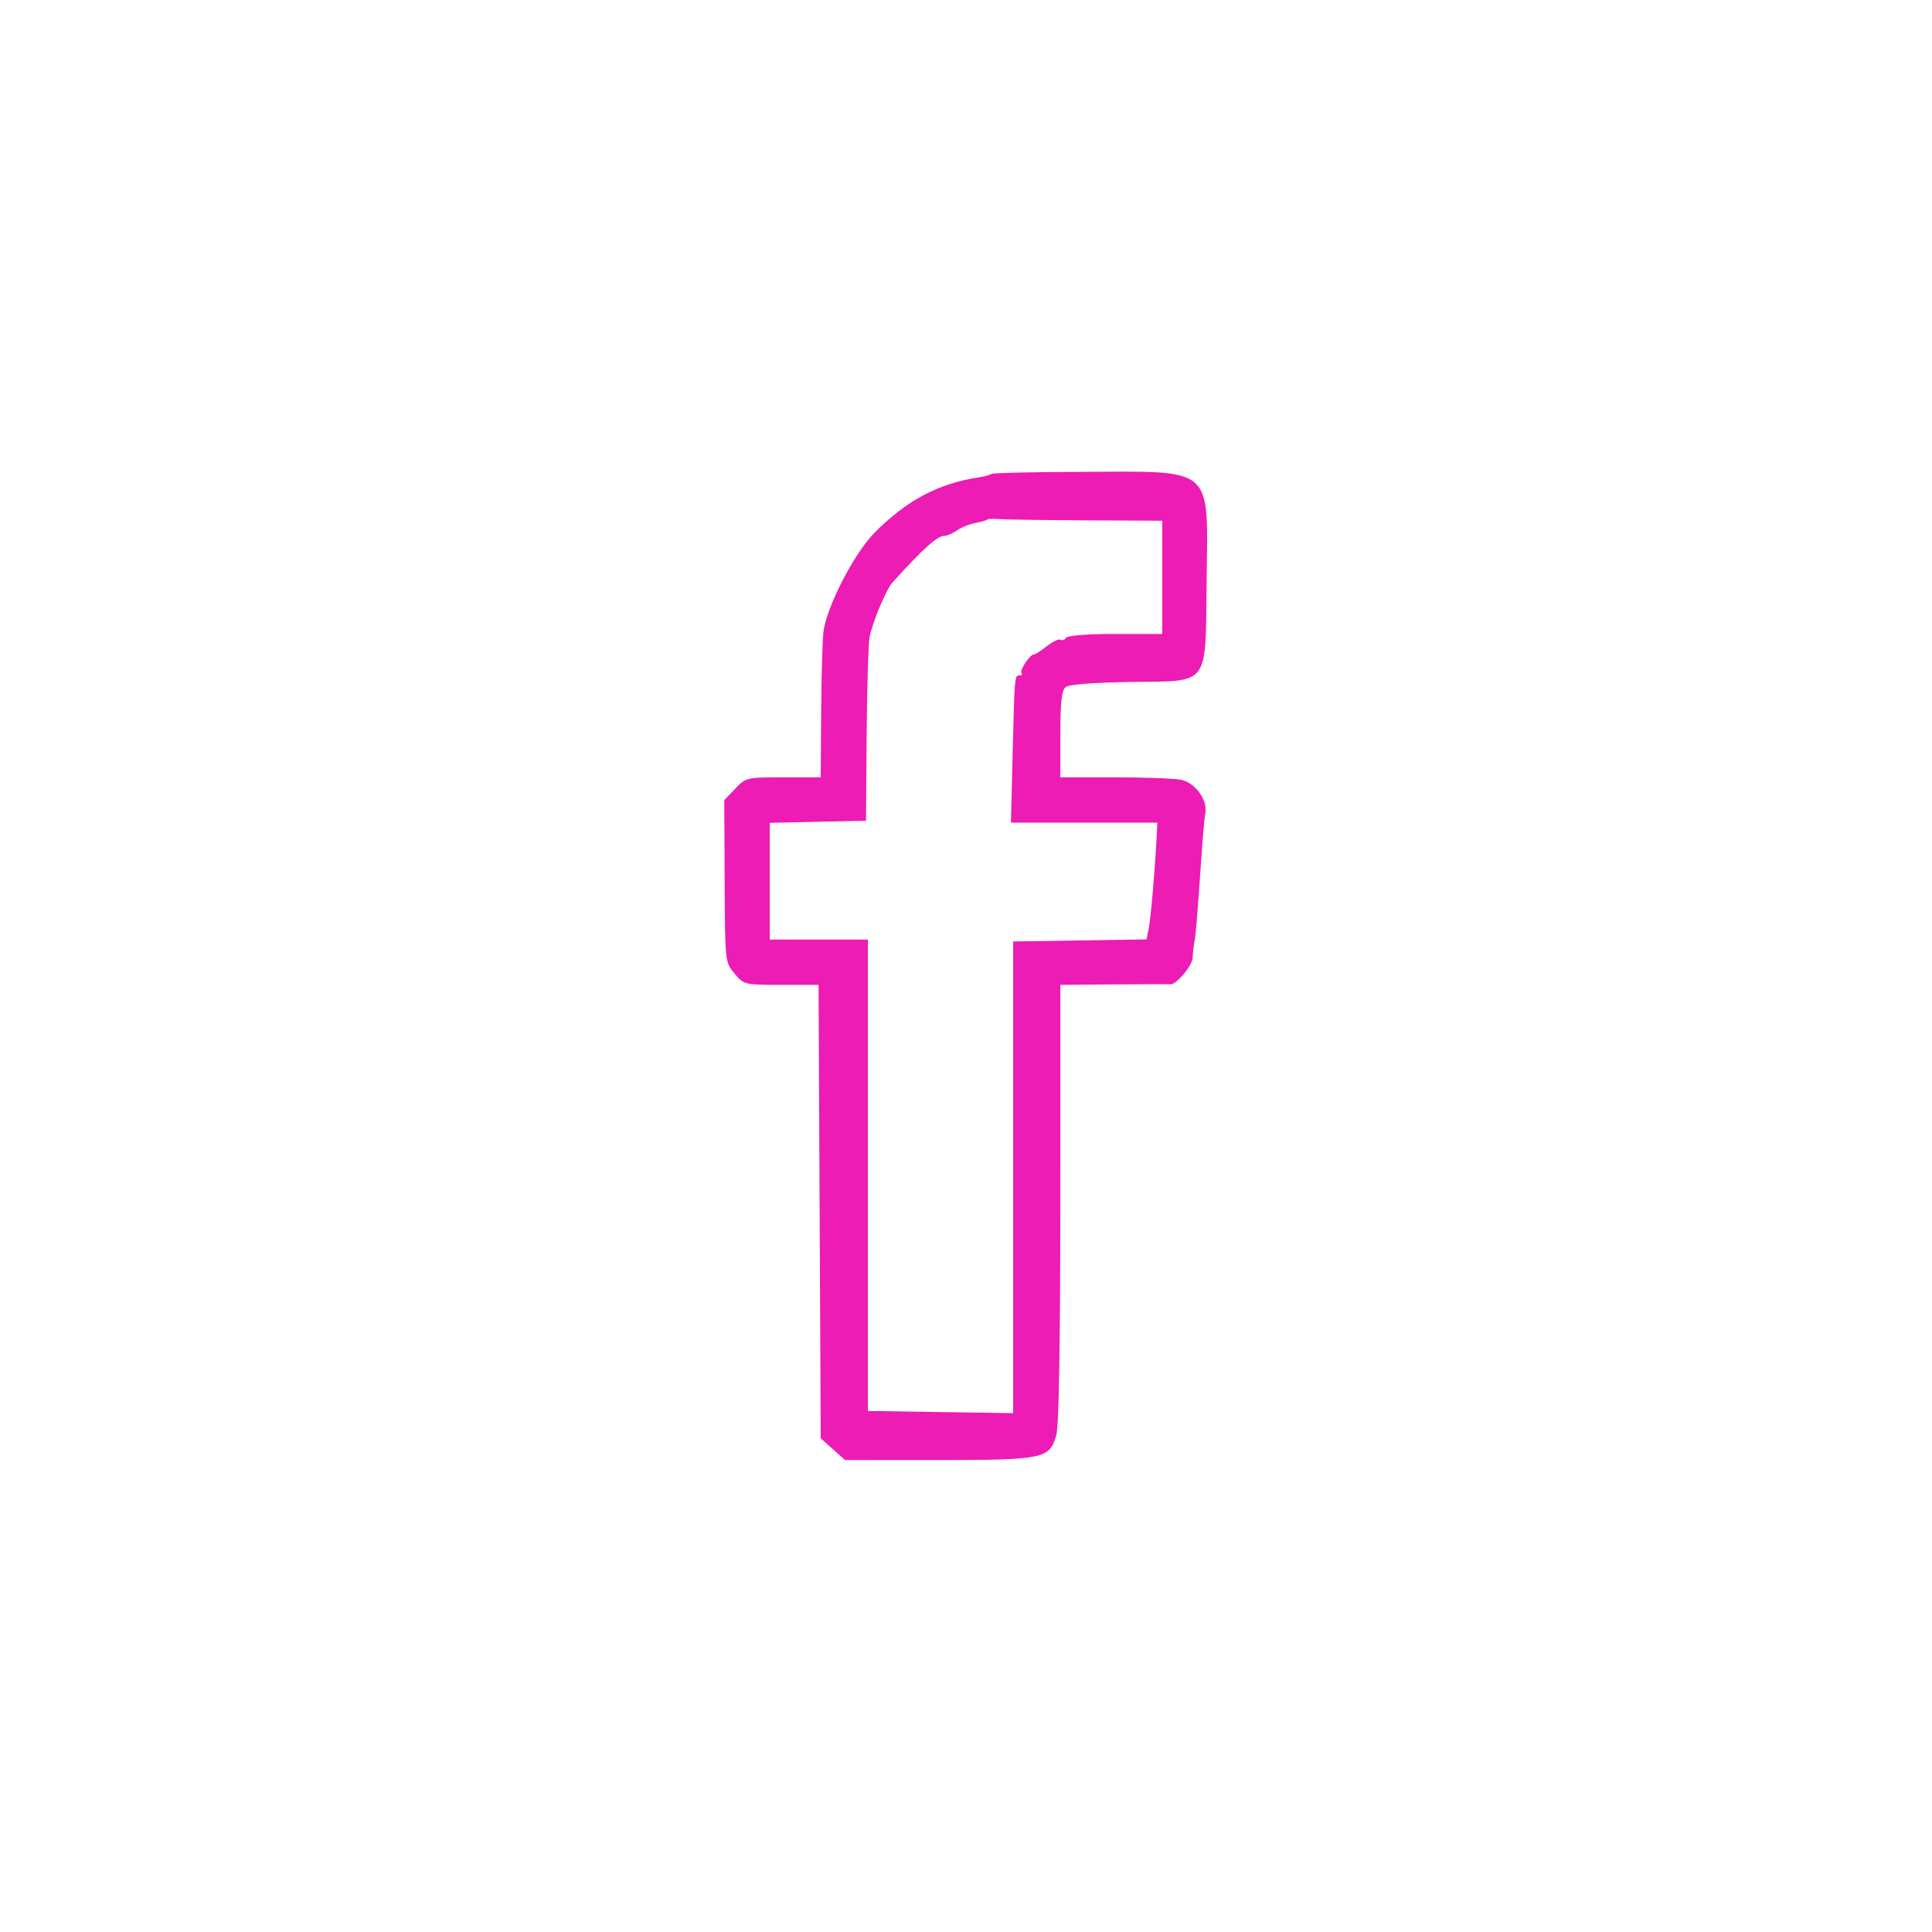
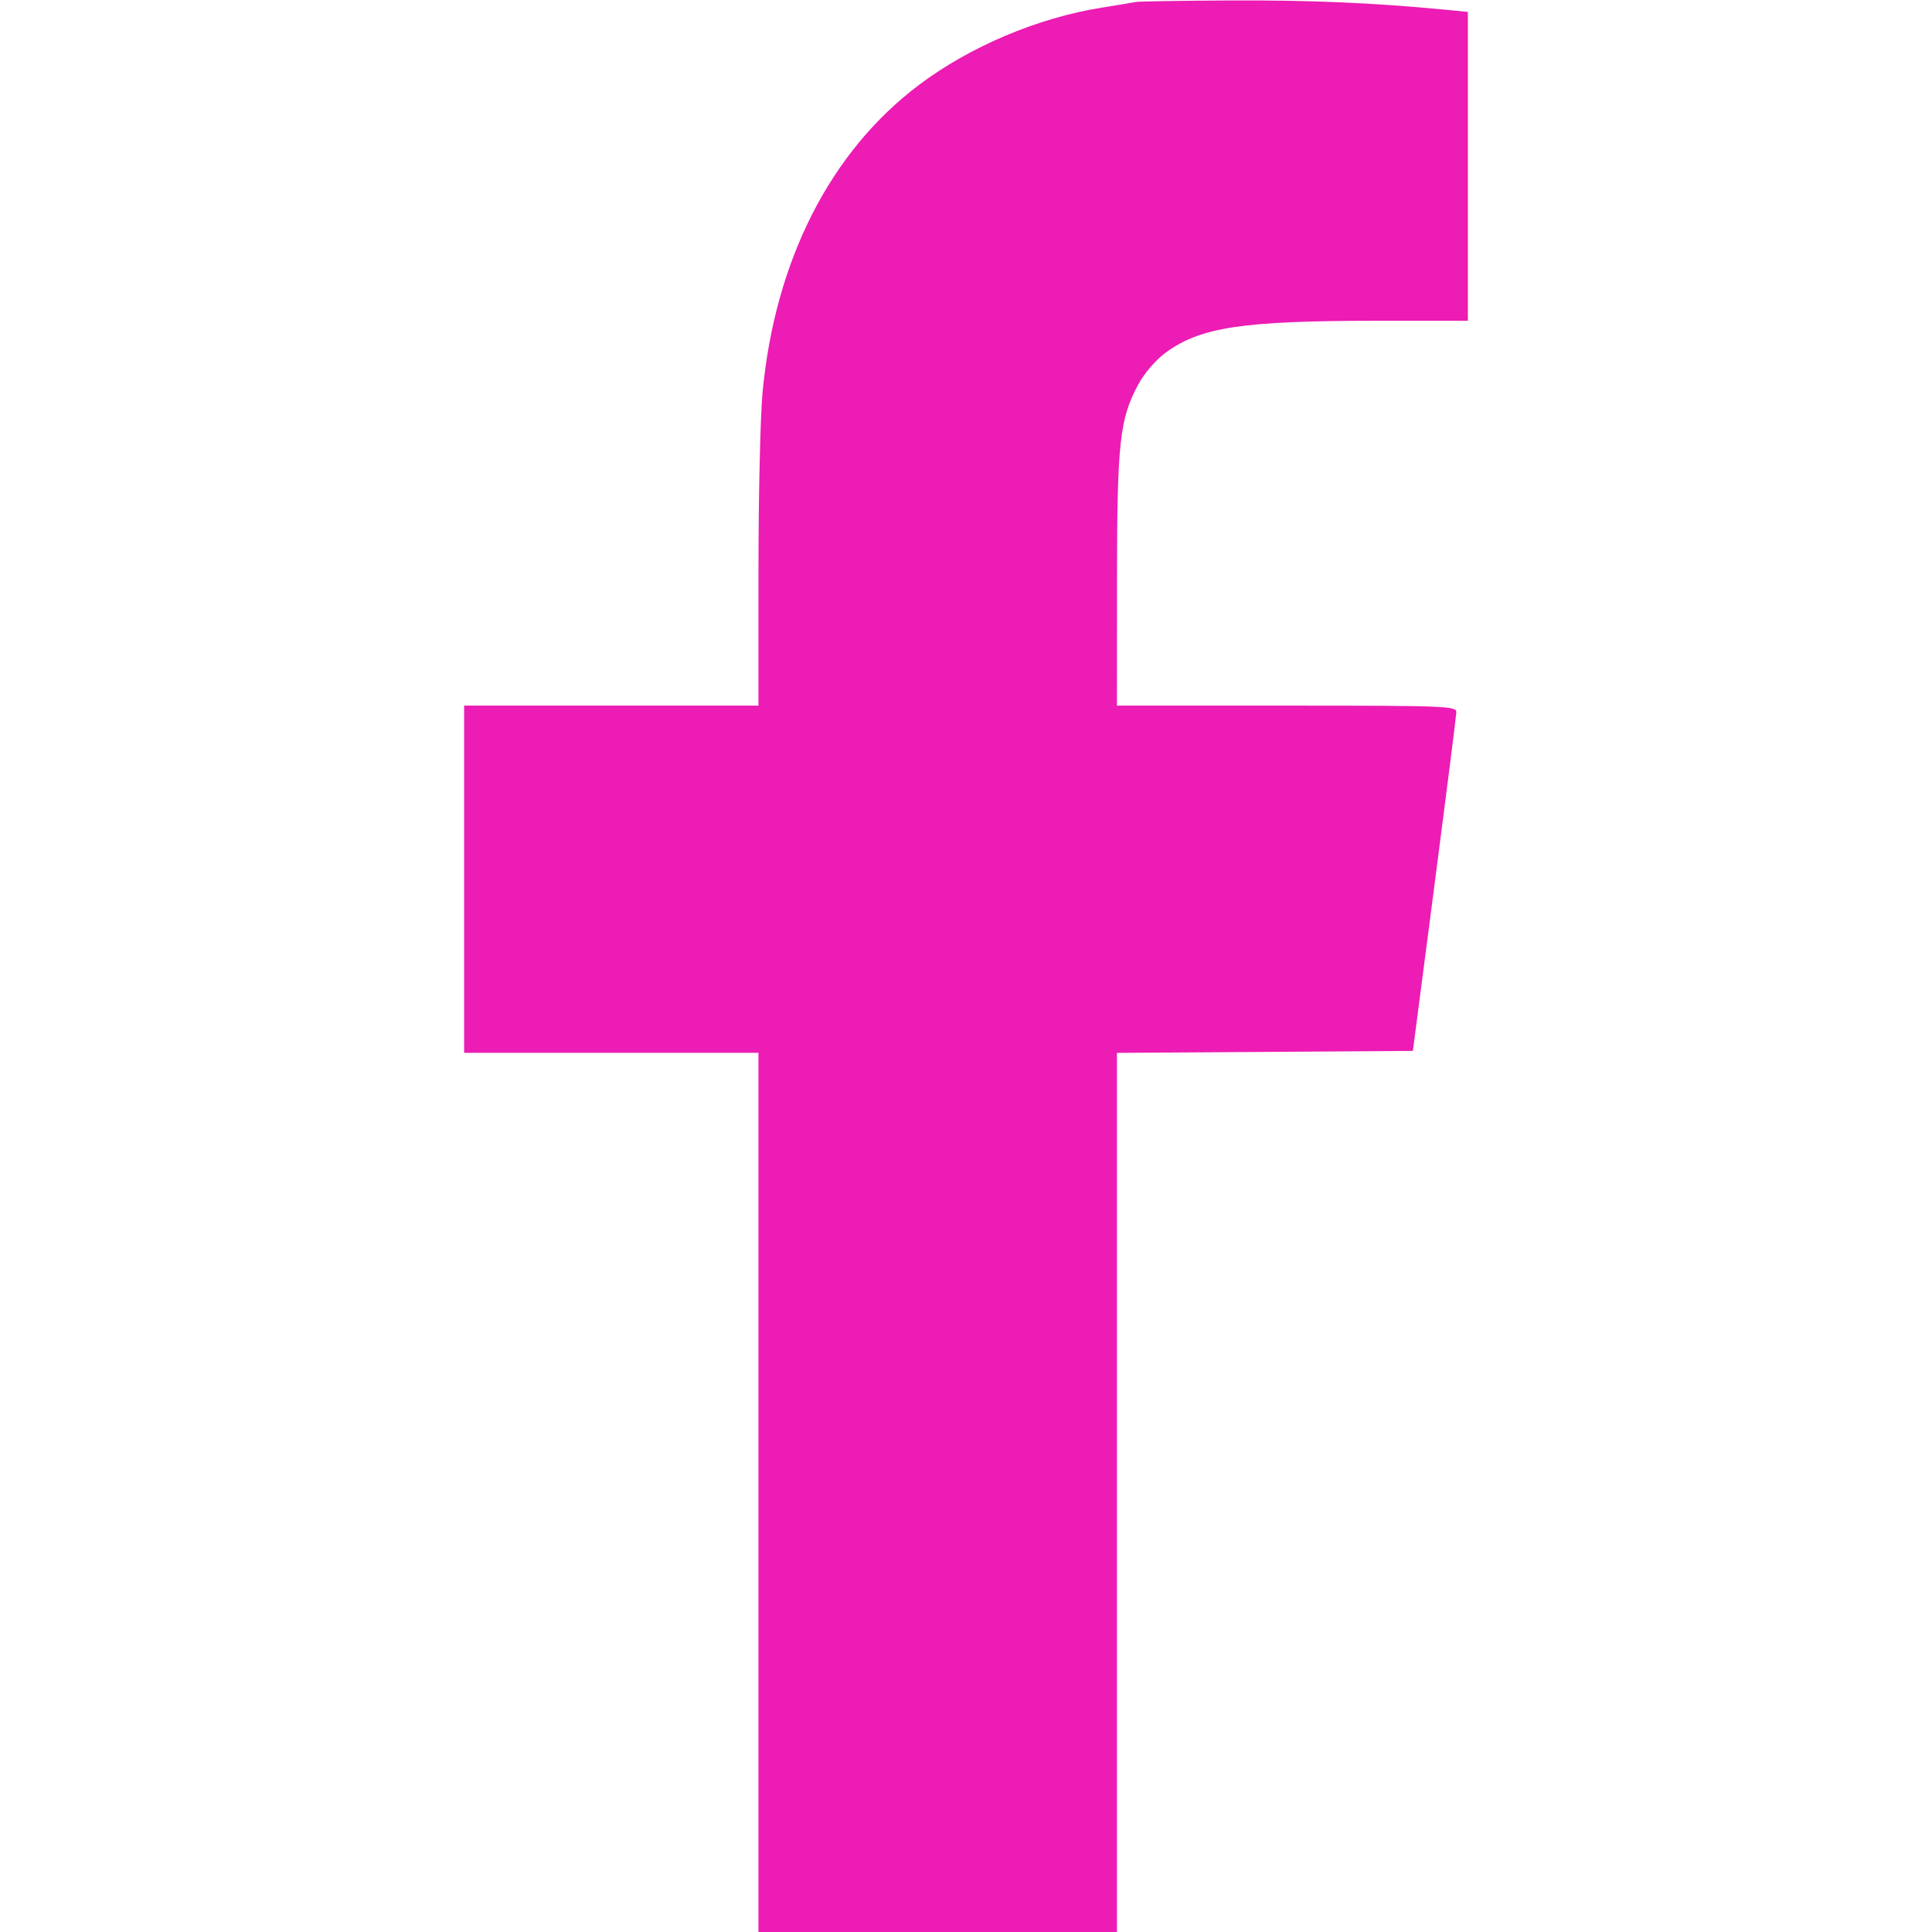
<svg xmlns="http://www.w3.org/2000/svg" width="512" height="512" viewBox="0 0 512 512" version="1.1">
-   <path d="" stroke="none" fill="#ec1cac" fill-rule="evenodd" />
-   <path d="M 262.744 125.589 C 262.485 125.848, 260.974 126.259, 259.386 126.501 C 248.624 128.144, 240.229 132.614, 231.699 141.243 C 226.316 146.688, 219.002 160.931, 218.215 167.500 C 217.952 169.700, 217.683 179.261, 217.618 188.748 L 217.500 205.995 207.608 205.998 C 197.906 206, 197.661 206.058, 194.828 209.023 L 191.939 212.045 192.040 233.529 C 192.140 254.963, 192.146 255.020, 194.659 258.007 C 197.143 260.959, 197.313 261, 207.052 261 L 216.926 261 217.213 321.083 L 217.500 381.165 220.726 384.047 L 223.953 386.930 248.601 386.926 C 276.649 386.922, 278.185 386.594, 279.948 380.248 C 280.614 377.851, 280.991 355.681, 280.994 318.750 L 281 261 295.250 260.882 C 303.087 260.816, 309.789 260.800, 310.143 260.846 C 311.672 261.042, 316.007 255.894, 316.077 253.798 C 316.119 252.534, 316.330 250.600, 316.546 249.500 C 316.915 247.622, 317.274 243.191, 318.531 225.009 C 318.815 220.889, 319.223 216.555, 319.436 215.379 C 320.054 211.972, 316.659 207.382, 312.978 206.646 C 311.203 206.291, 303.281 206, 295.375 206 L 281 206 281 194.622 C 281 186.204, 281.357 182.949, 282.371 182.107 C 283.237 181.388, 289.487 180.883, 299.345 180.734 C 320.936 180.410, 319.422 182.412, 319.767 153.724 C 320.132 123.305, 321.973 124.918, 287.012 125.037 C 273.924 125.081, 263.004 125.330, 262.744 125.589 M 261.634 137.699 C 261.420 137.913, 259.999 138.314, 258.476 138.590 C 256.952 138.866, 254.772 139.747, 253.631 140.546 C 252.489 141.346, 250.985 142, 250.289 142 C 248.388 142, 244.679 145.332, 236.497 154.389 C 234.802 156.265, 231.047 165.303, 230.426 169 C 230.103 170.925, 229.762 182.625, 229.669 195 L 229.500 217.500 216.750 217.780 L 204 218.060 204 233.530 L 204 249 217 249 L 230 249 230 311.459 L 230 373.918 249.250 374.209 L 268.500 374.500 268.500 312 L 268.500 249.500 286.176 249.227 L 303.851 248.954 304.390 246.227 C 304.955 243.370, 305.952 232.189, 306.439 223.250 L 306.724 218 287.318 218 L 267.911 218 268.350 200.250 C 268.883 178.722, 268.858 179, 270.229 179 C 270.836 179, 271.048 178.715, 270.699 178.366 C 270.063 177.729, 273.043 173.308, 274.024 173.433 C 274.313 173.470, 275.828 172.494, 277.392 171.264 C 278.956 170.034, 280.601 169.253, 281.048 169.530 C 281.496 169.806, 282.144 169.575, 282.490 169.016 C 282.861 168.416, 288.211 168, 295.559 168 L 308 168 308 153 L 308 138 287.750 137.901 C 276.613 137.846, 266.268 137.691, 264.762 137.556 C 263.256 137.421, 261.848 137.485, 261.634 137.699" stroke="none" fill="#ec1cb4" fill-rule="evenodd" />
+   <path d="" stroke="none" fill="#f01cb4" fill-rule="evenodd" />
+   <path d="M 301 0.526 C 300.175 0.688, 296.125 1.360, 292 2.020 C 274.958 4.749, 257.093 12.302, 243.518 22.519 C 220.031 40.196, 205.356 69.072, 202.078 104.060 C 201.489 110.352, 201.005 131.588, 201.003 151.250 L 201 187 162 187 L 123 187 123 233 L 123 279 162 279 L 201 279 201 395.500 L 201 512 248.500 512 L 296 512 296 395.512 L 296 279.023 335.213 278.762 L 374.426 278.500 380.158 234.500 C 383.310 210.300, 385.914 189.713, 385.945 188.750 C 385.997 187.108, 383.212 187, 341 187 L 296 187 296.017 153.750 C 296.036 117.195, 296.718 110.965, 301.704 101.799 C 303.340 98.792, 306.368 95.302, 309 93.390 C 318.222 86.690, 329.336 85.019, 364.750 85.008 L 389 85 389 44.080 L 389 3.159 382.750 2.551 C 364.290 0.755, 347.070 0.017, 326 0.118 C 313.075 0.181, 301.825 0.364, 301 0.526" stroke="none" fill="#ec1cb4" fill-rule="evenodd" />
</svg>
